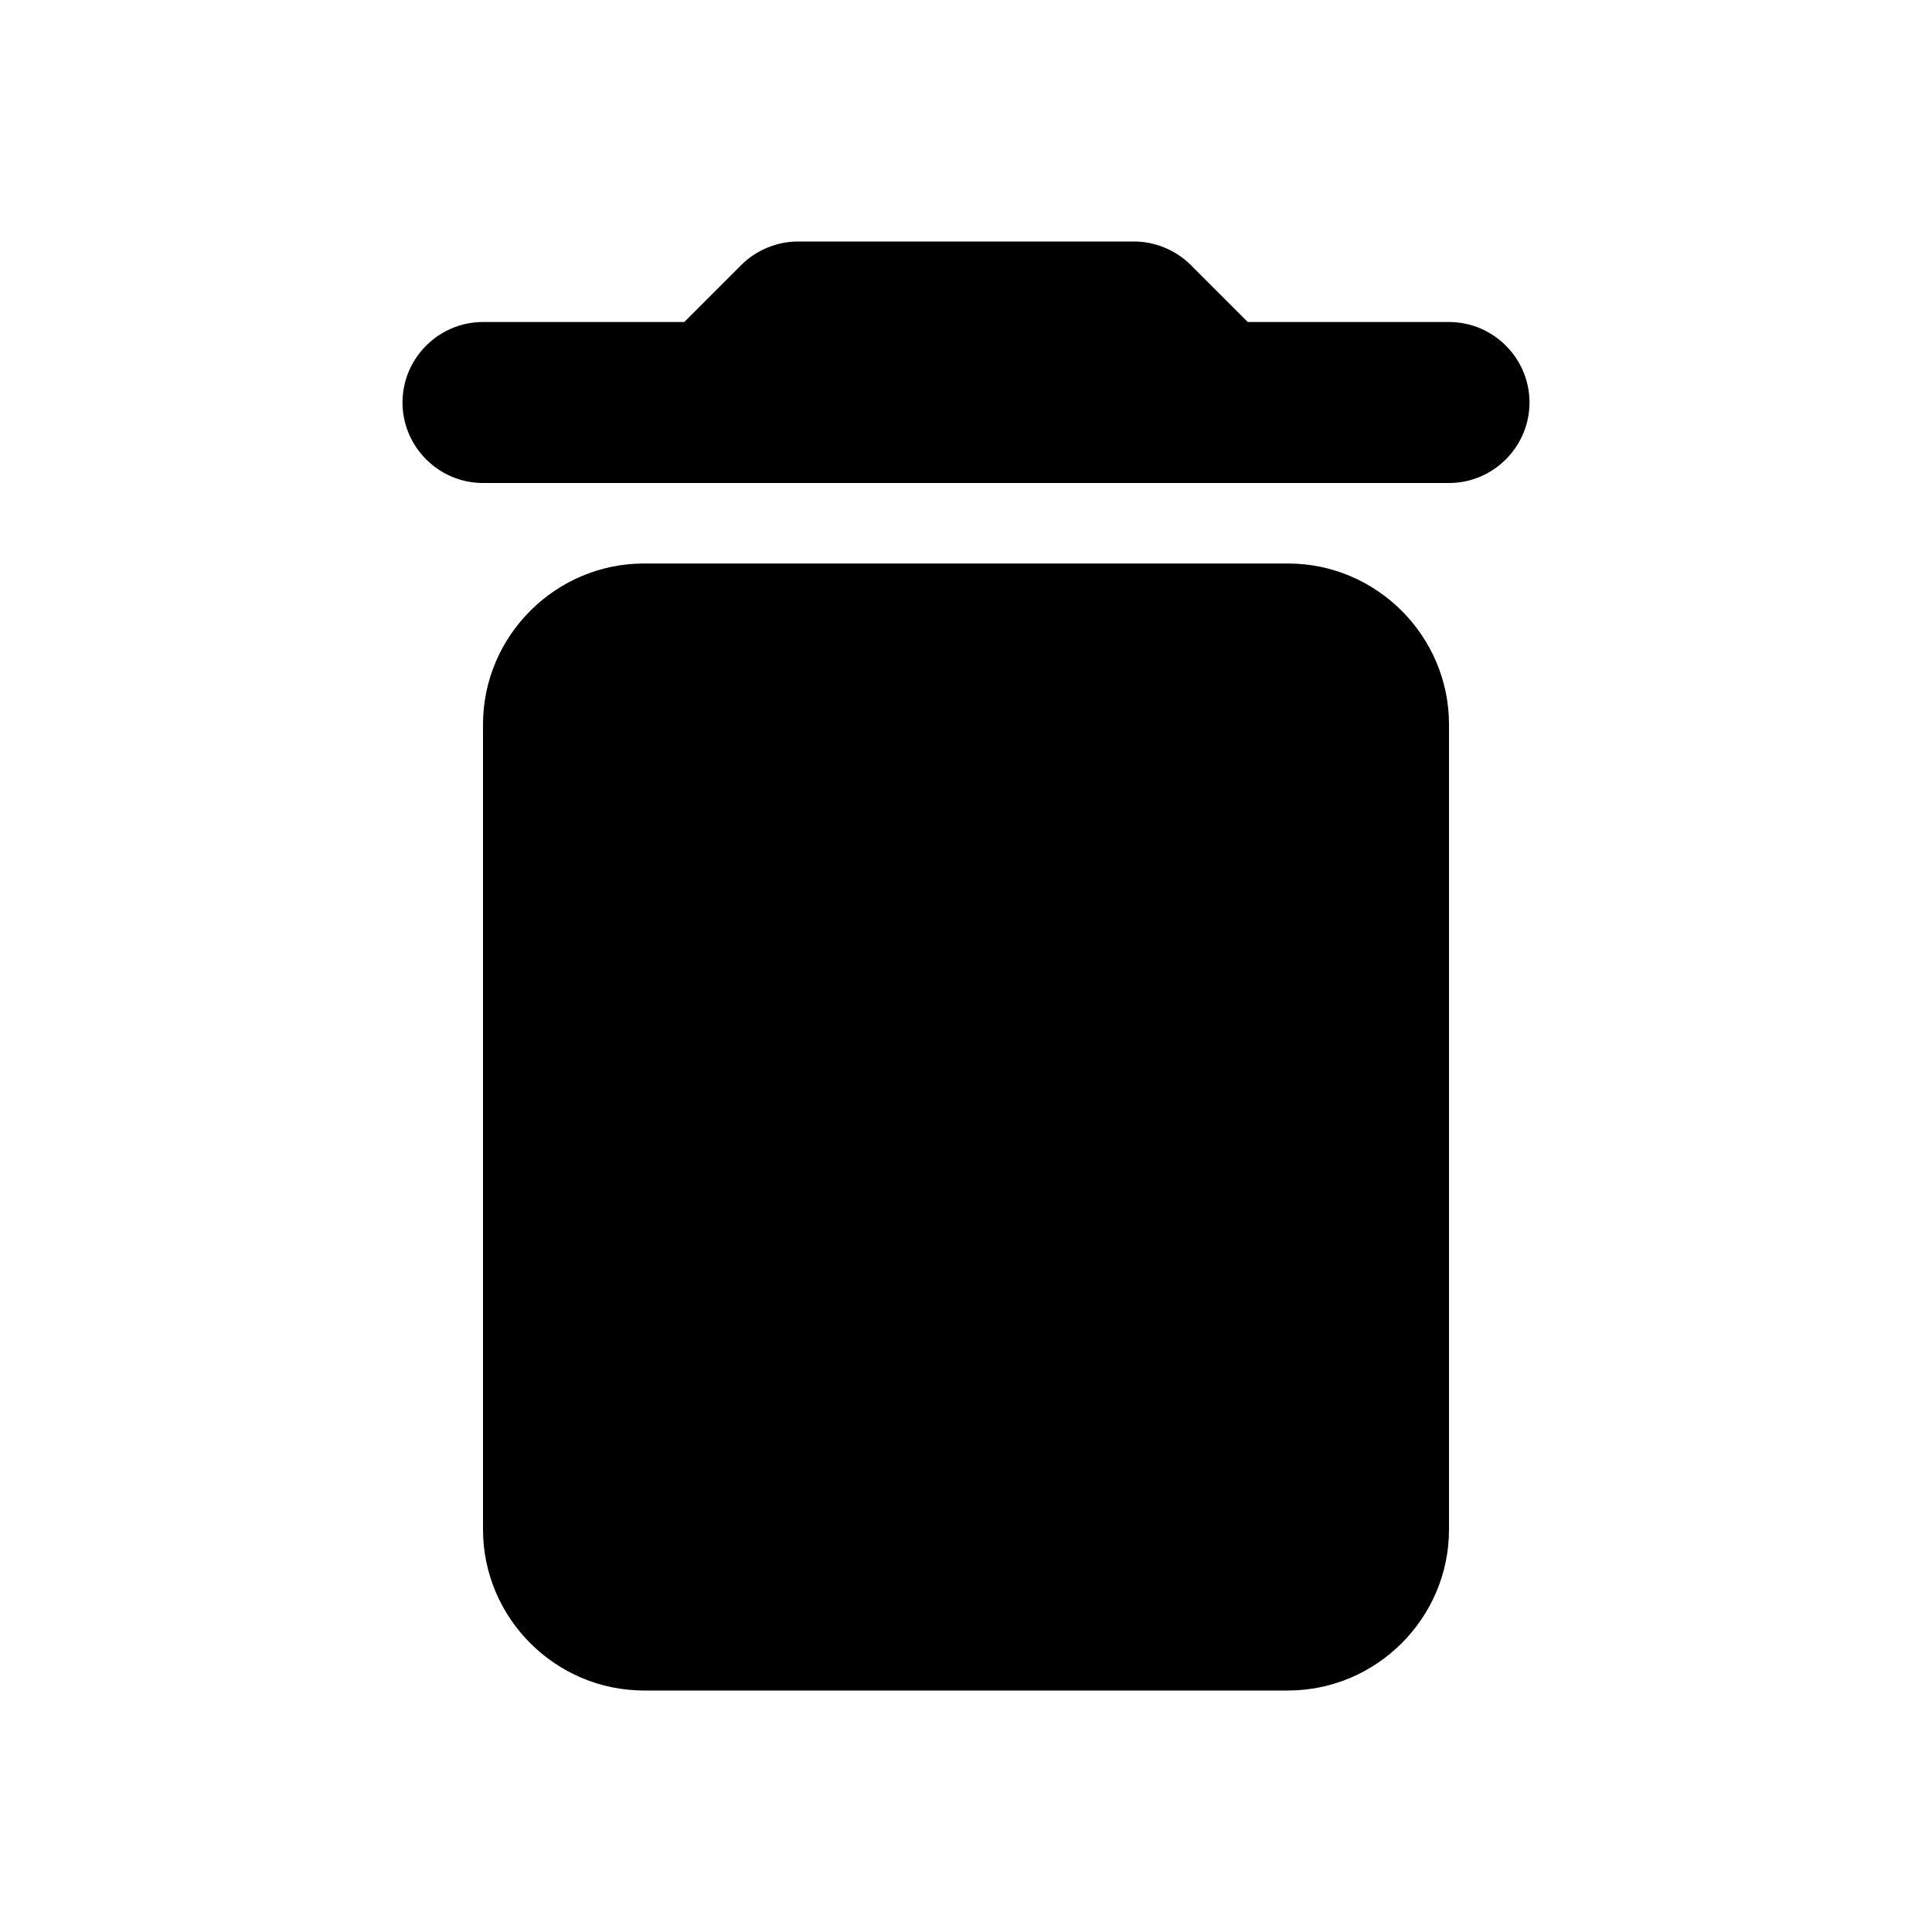
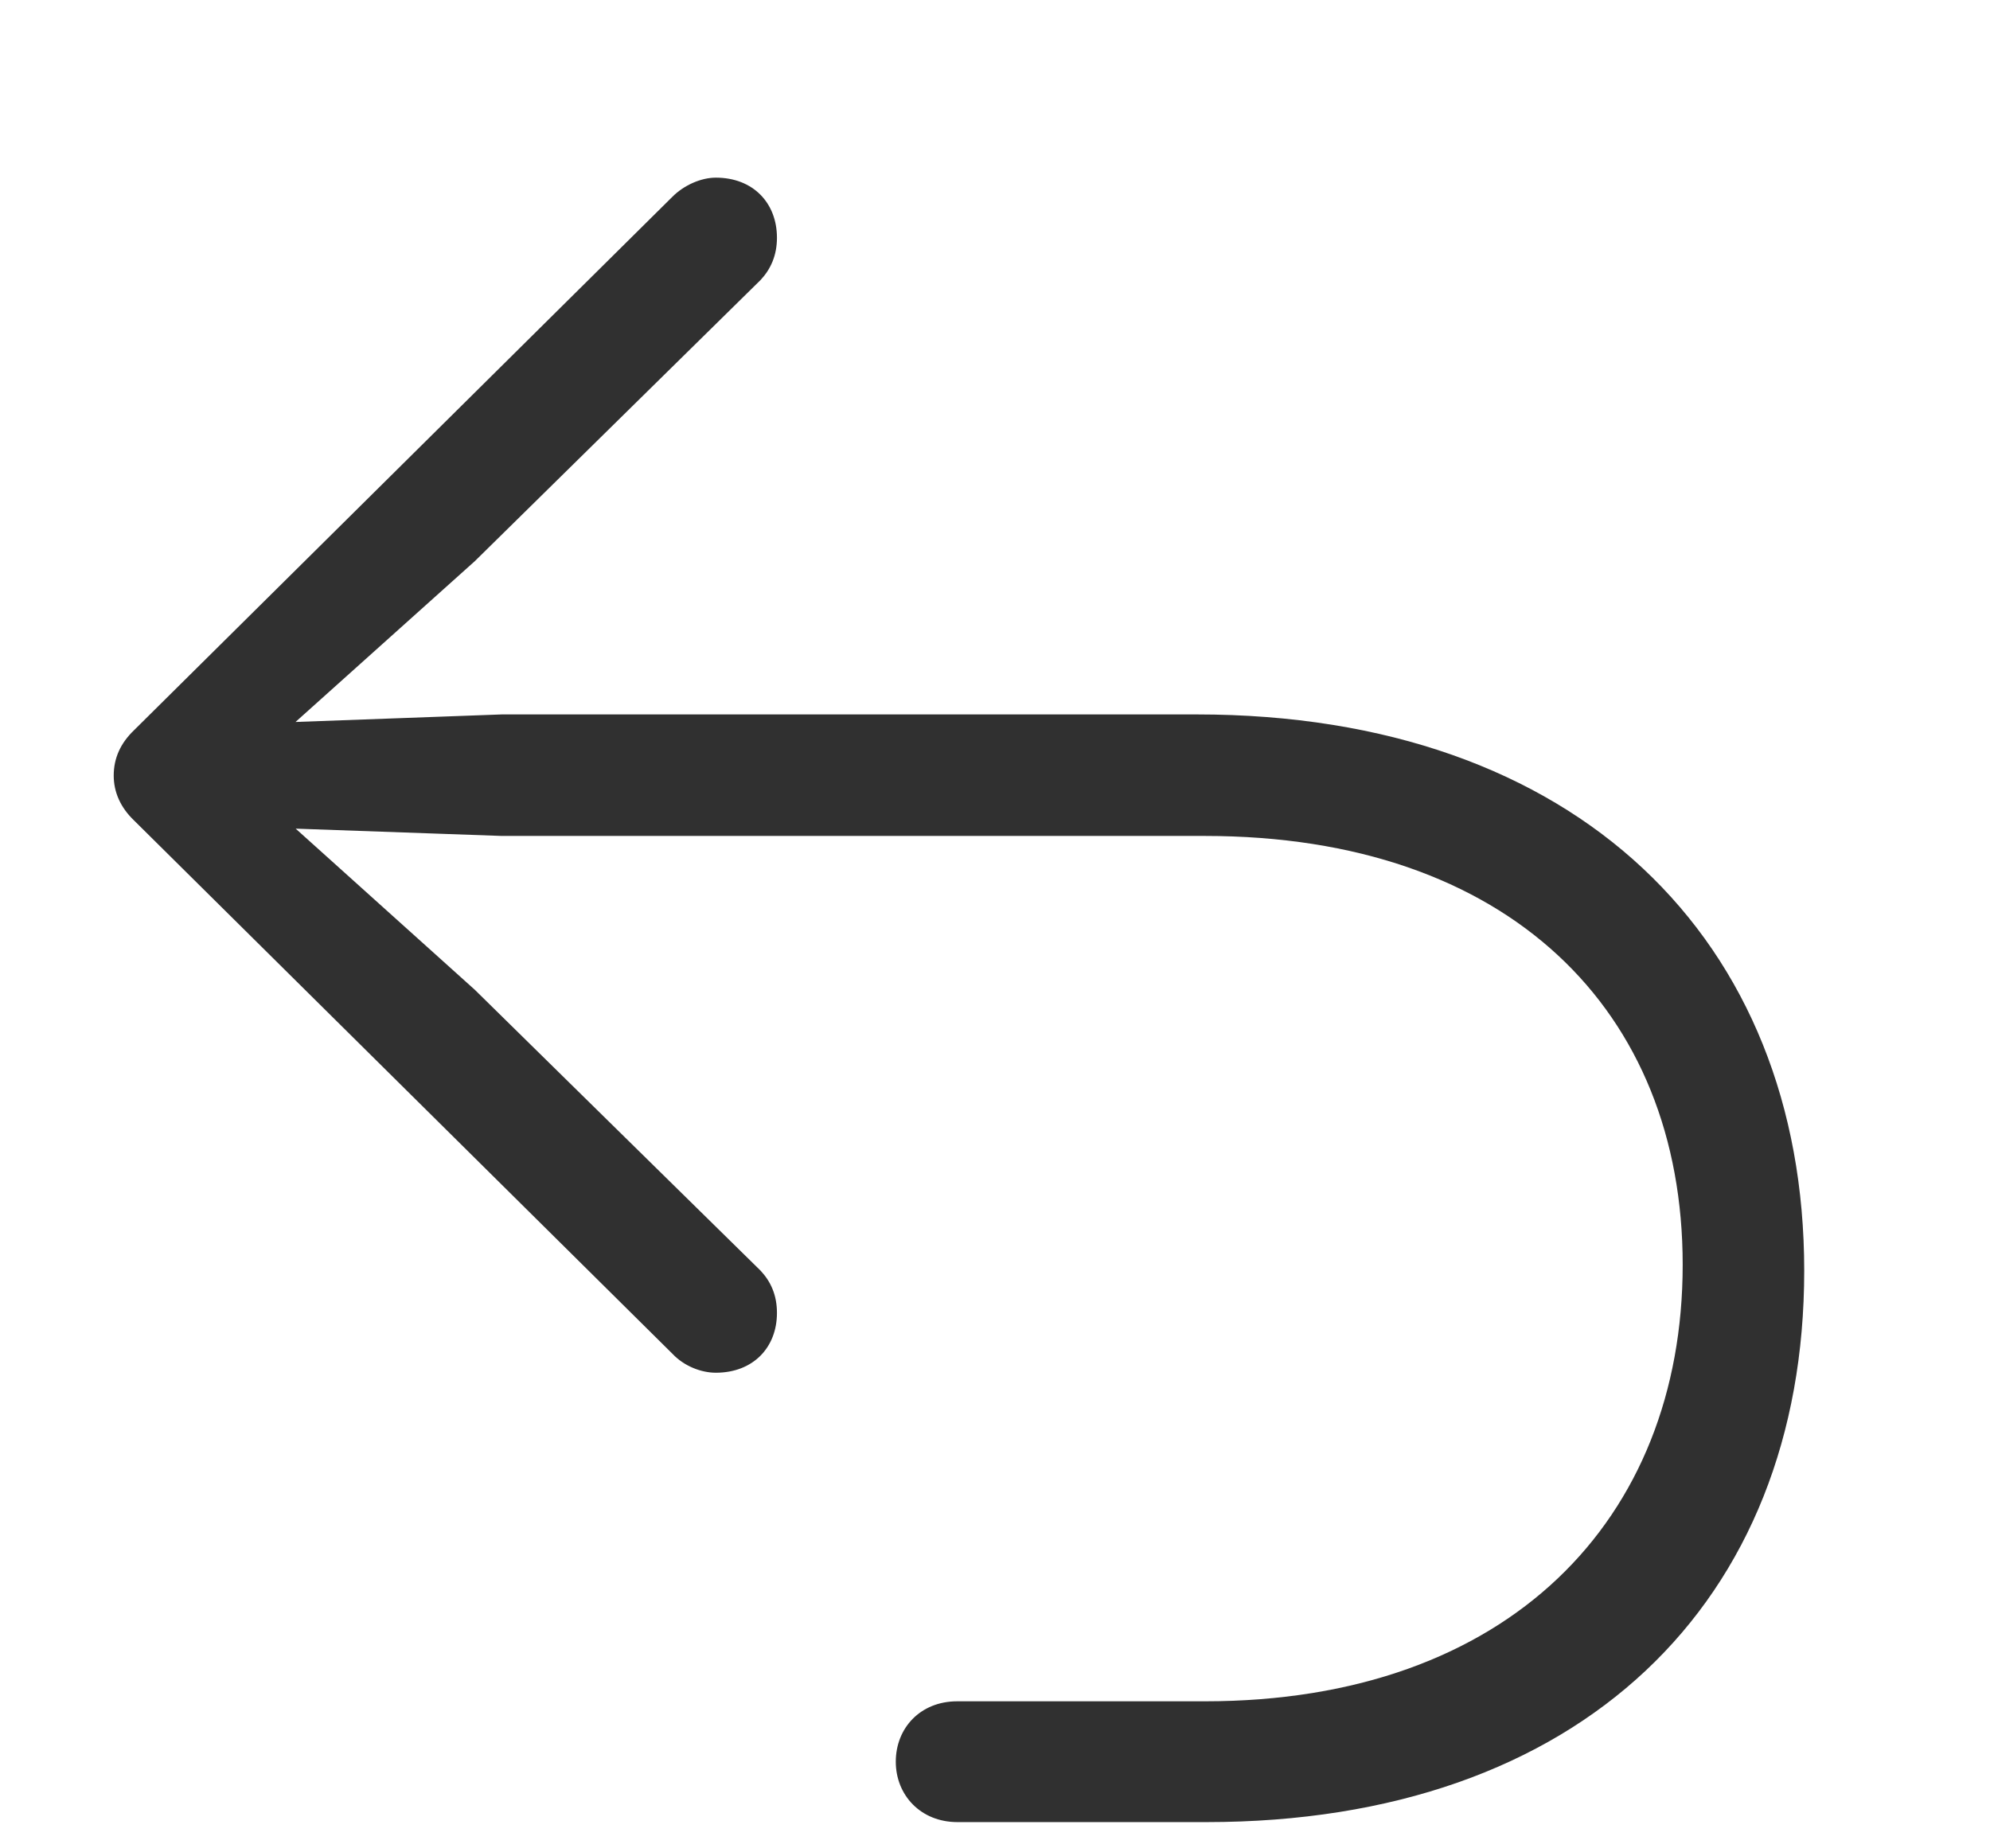
- <svg xmlns="http://www.w3.org/2000/svg" width="24" height="24" viewBox="0 0 24 24" fill="none">
-   <path d="M6 19C6 20.1 6.9 21 8 21H16C17.1 21 18 20.1 18 19V9C18 7.9 17.1 7 16 7H8C6.9 7 6 7.9 6 9V19ZM18 4H15.5L14.79 3.29C14.61 3.11 14.35 3 14.09 3H9.91C9.65 3 9.39 3.11 9.21 3.29L8.5 4H6C5.45 4 5 4.45 5 5C5 5.55 5.45 6 6 6H18C18.55 6 19 5.55 19 5C19 4.45 18.55 4 18 4Z" fill="currentColor" />
+ <svg xmlns="http://www.w3.org/2000/svg" width="14" height="13" viewBox="0 0 14 13" fill="none">
+   <g id="Group">
+     <path id="Vector" d="M12.693 8.941C12.693 6.616 11.096 5.027 8.42 5.027H3.53L1.751 5.092L1.836 5.298L3.341 3.948L5.351 1.97C5.422 1.894 5.466 1.797 5.466 1.673C5.466 1.427 5.297 1.25 5.036 1.25C4.933 1.25 4.813 1.302 4.731 1.384L0.943 5.138C0.848 5.229 0.8 5.335 0.8 5.457C0.8 5.574 0.848 5.682 0.943 5.773L4.731 9.526C4.813 9.613 4.933 9.659 5.036 9.659C5.297 9.659 5.466 9.483 5.466 9.238C5.466 9.112 5.422 9.017 5.351 8.941L3.341 6.965L1.836 5.611L1.751 5.819L3.53 5.882H8.476C10.613 5.882 11.838 7.111 11.838 8.899C11.838 10.691 10.613 11.971 8.476 11.971H6.734C6.474 11.971 6.302 12.16 6.302 12.396C6.302 12.63 6.476 12.821 6.736 12.821H8.486C11.124 12.821 12.693 11.27 12.693 8.941Z" fill="#303030" />
+   </g>
</svg>
